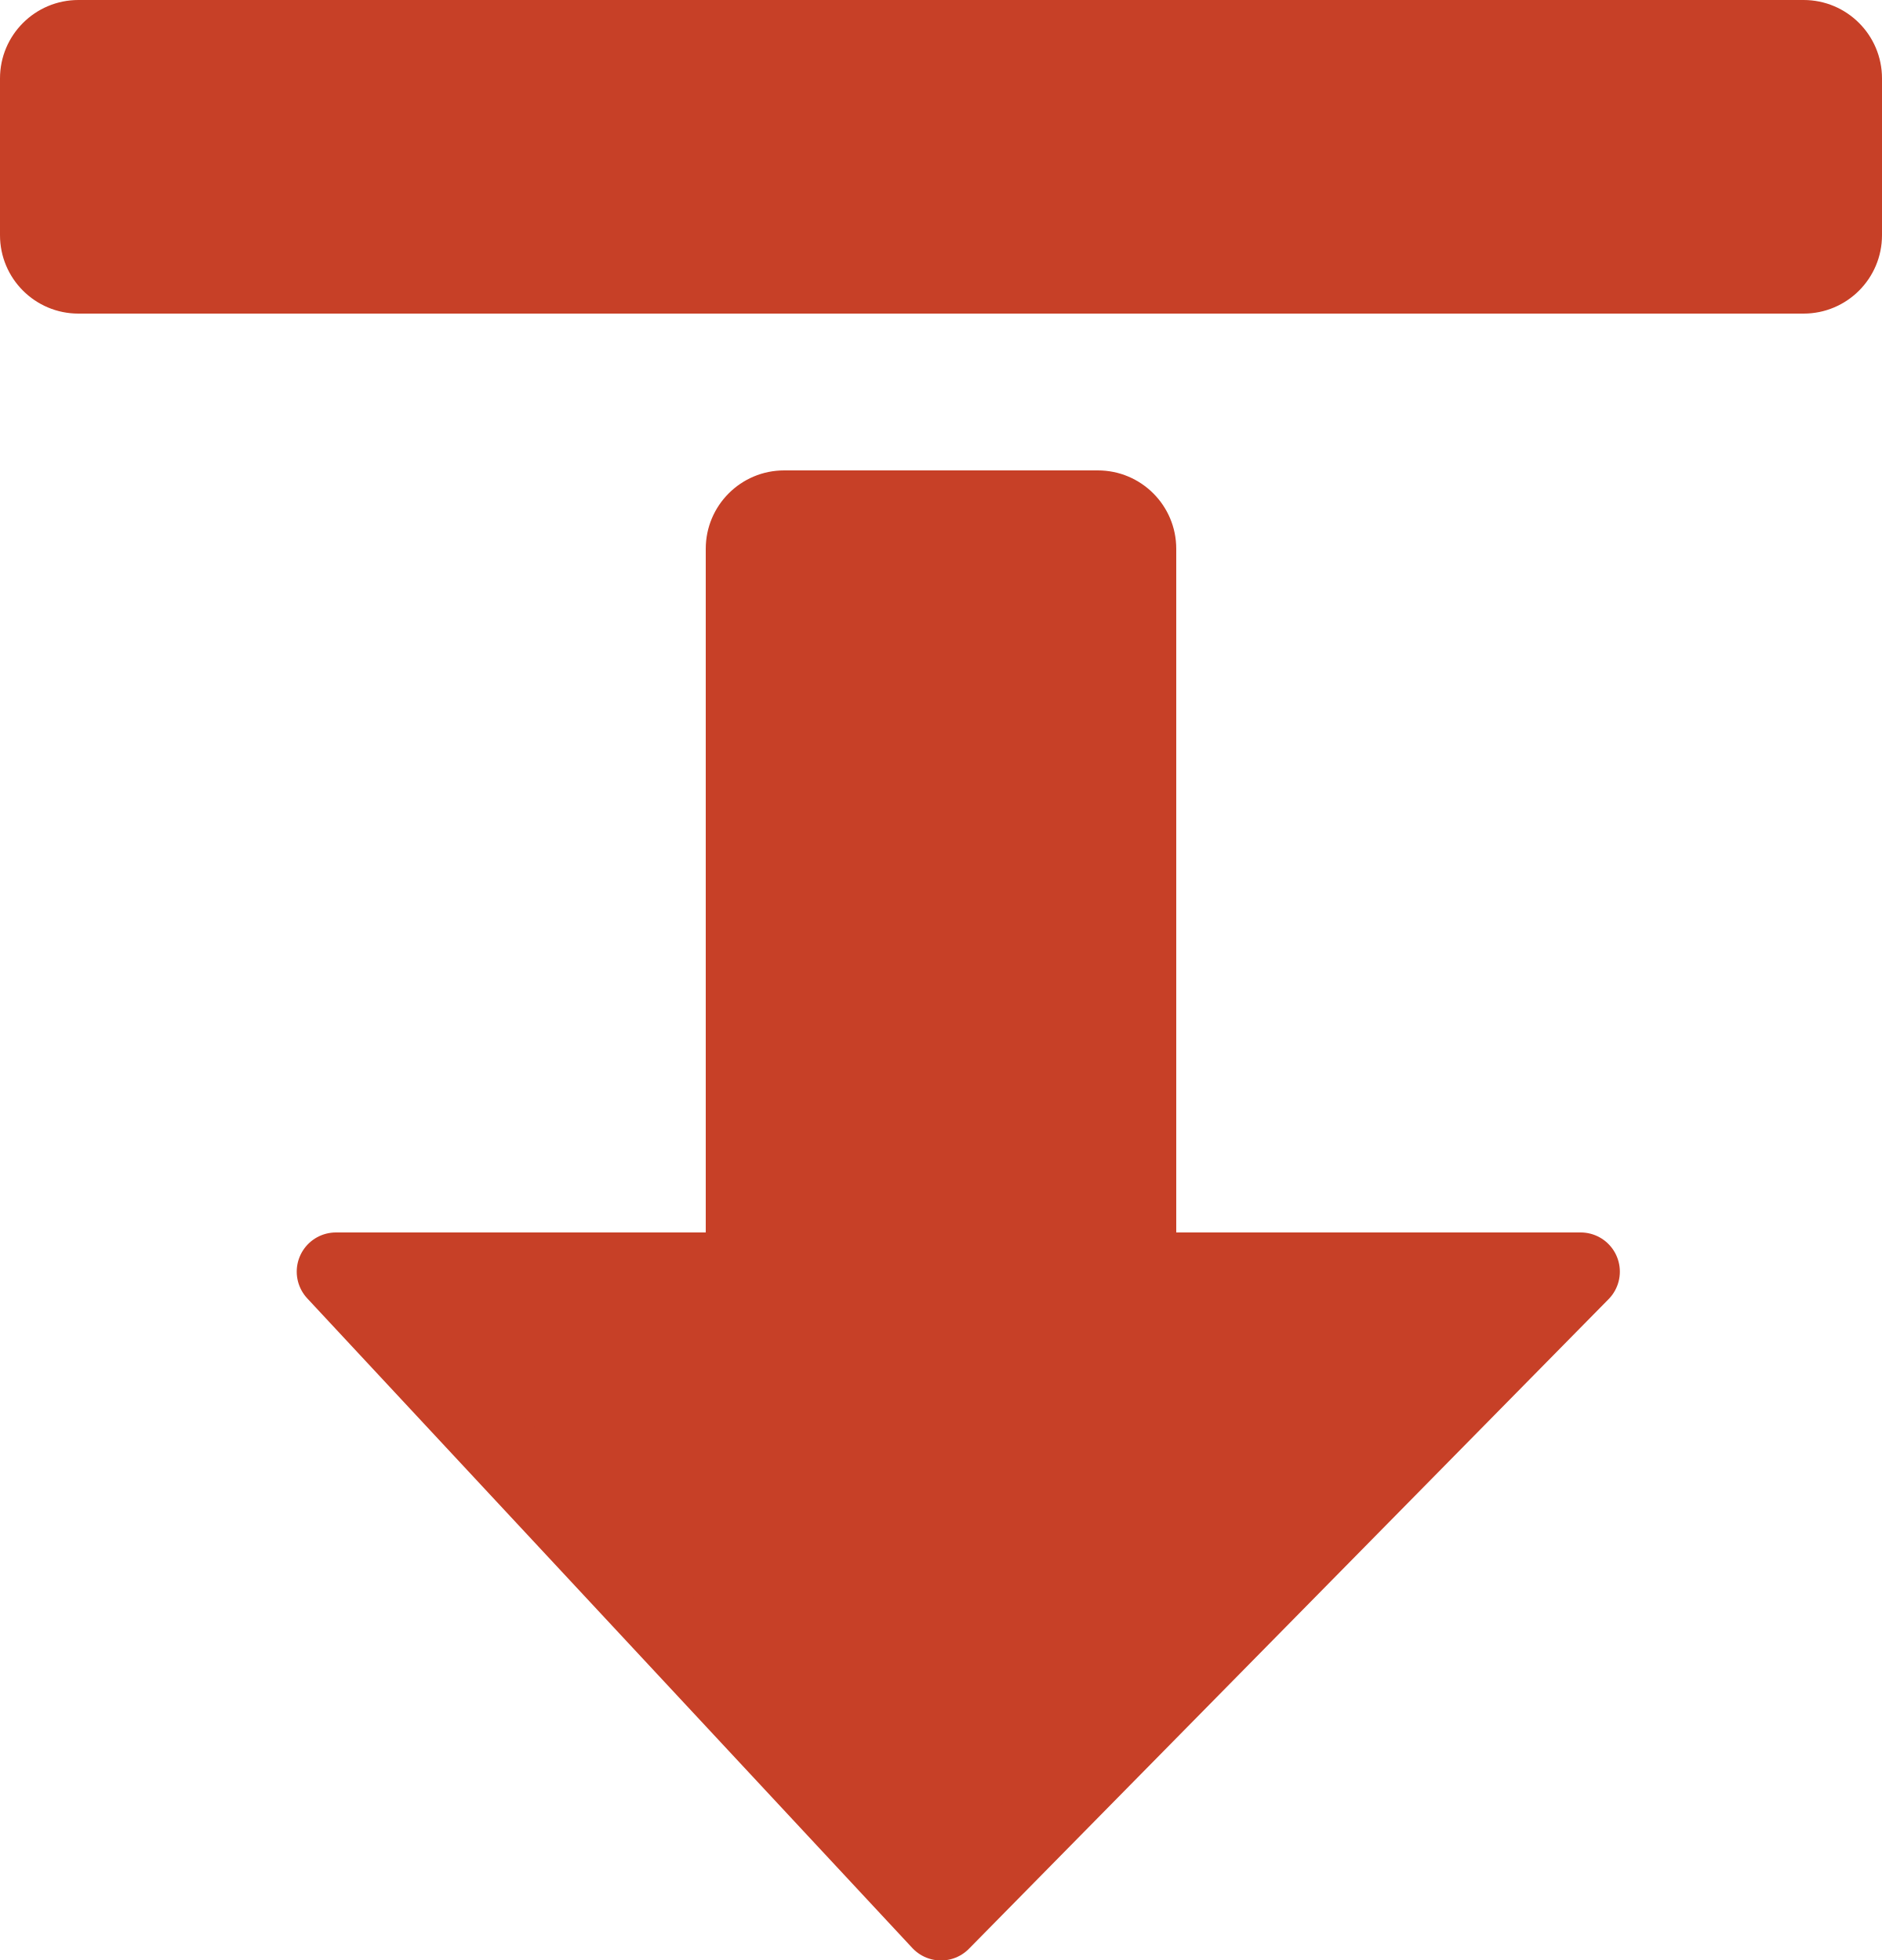
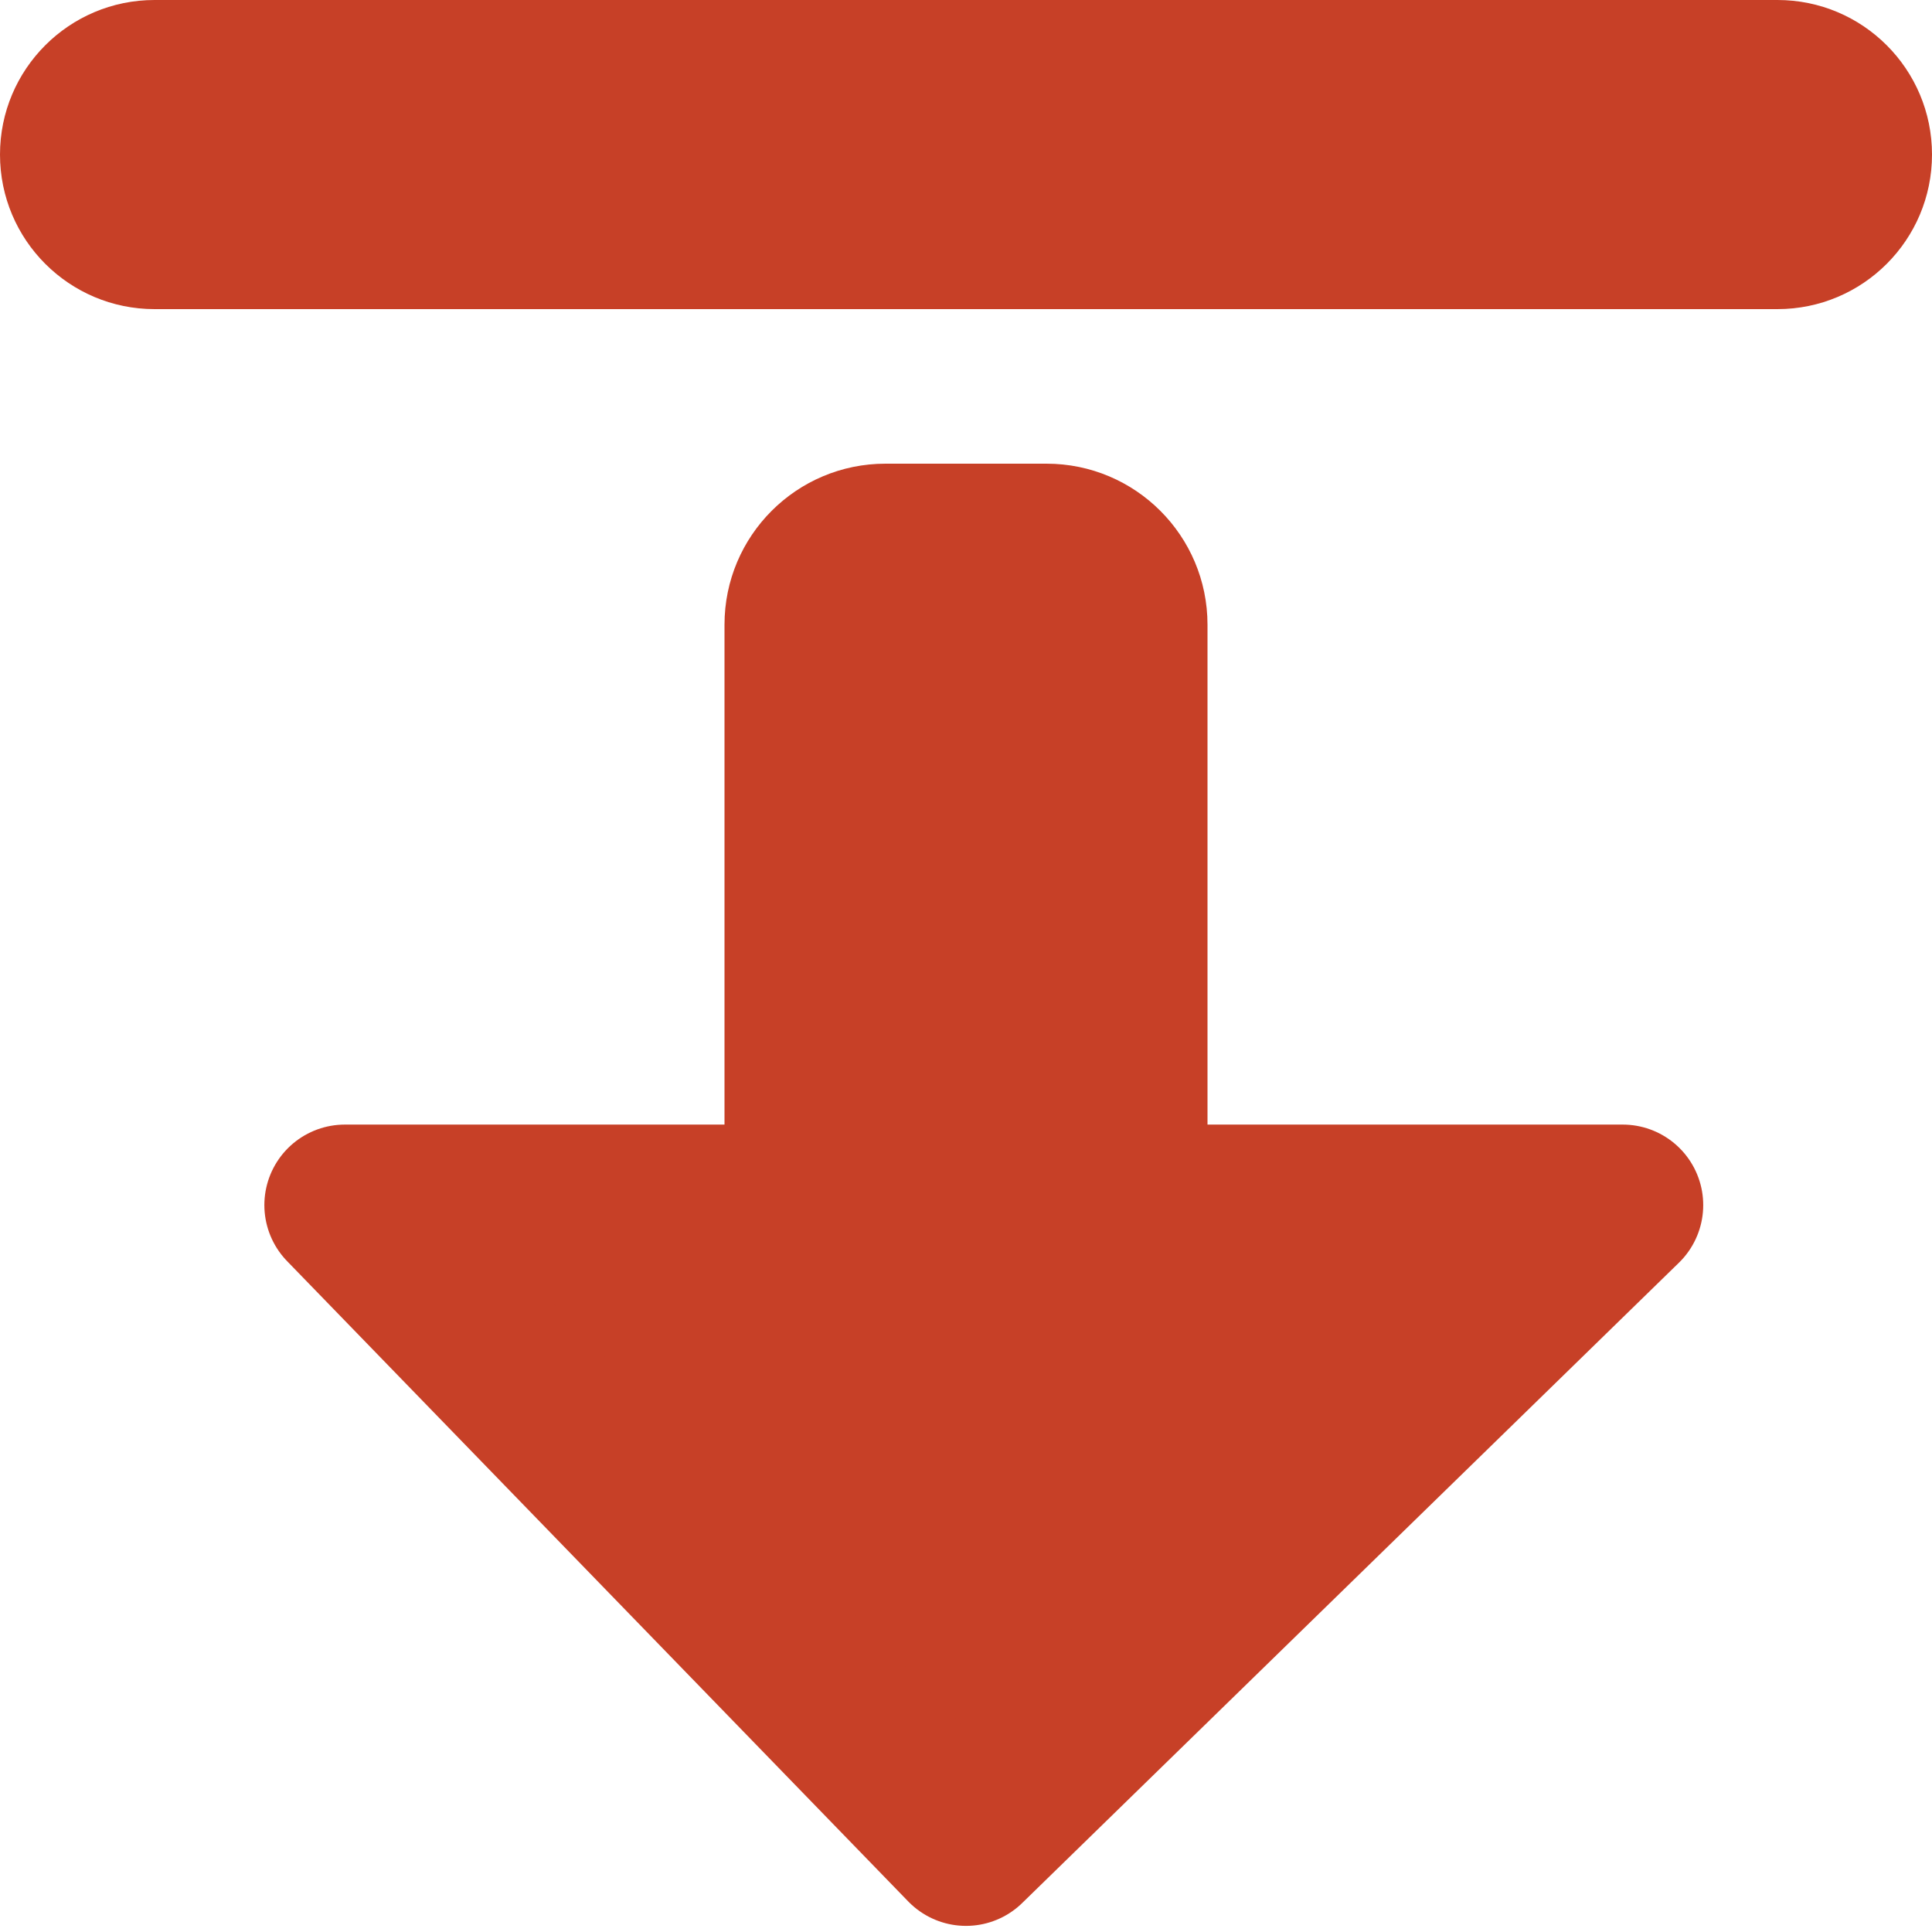
- <svg xmlns="http://www.w3.org/2000/svg" height="12.5" viewBox="0 0 24 25" width="12">
-   <g fill="#c74027" fill-rule="evenodd" transform="matrix(1 0 0 -1 0 25)">
-     <rect height="4" rx="1" width="24" y="21" />
-     <rect height="11" rx="1" width="6" x="9" y="8" />
-     <path d="m9 8.78h-4.716l7.716-8.286 8.157 8.286z" stroke="#c74027" stroke-linejoin="round" />
+ <svg xmlns="http://www.w3.org/2000/svg" height="12" viewBox="0 0 12 12" width="12">
+   <g fill="#c74027" fill-rule="evenodd" transform="matrix(1 0 0 -1 0 12)">
+     <rect height="1.92" rx=".96" width="12" y="10.08" />
+     <rect height="5.28" rx="1" width="3" x="4.5" y="3.84" />
+     <path d="m4.5 4.515h-2.358l3.858-3.977 4.079 3.977z" stroke="#c74027" stroke-linejoin="round" />
  </g>
</svg>
